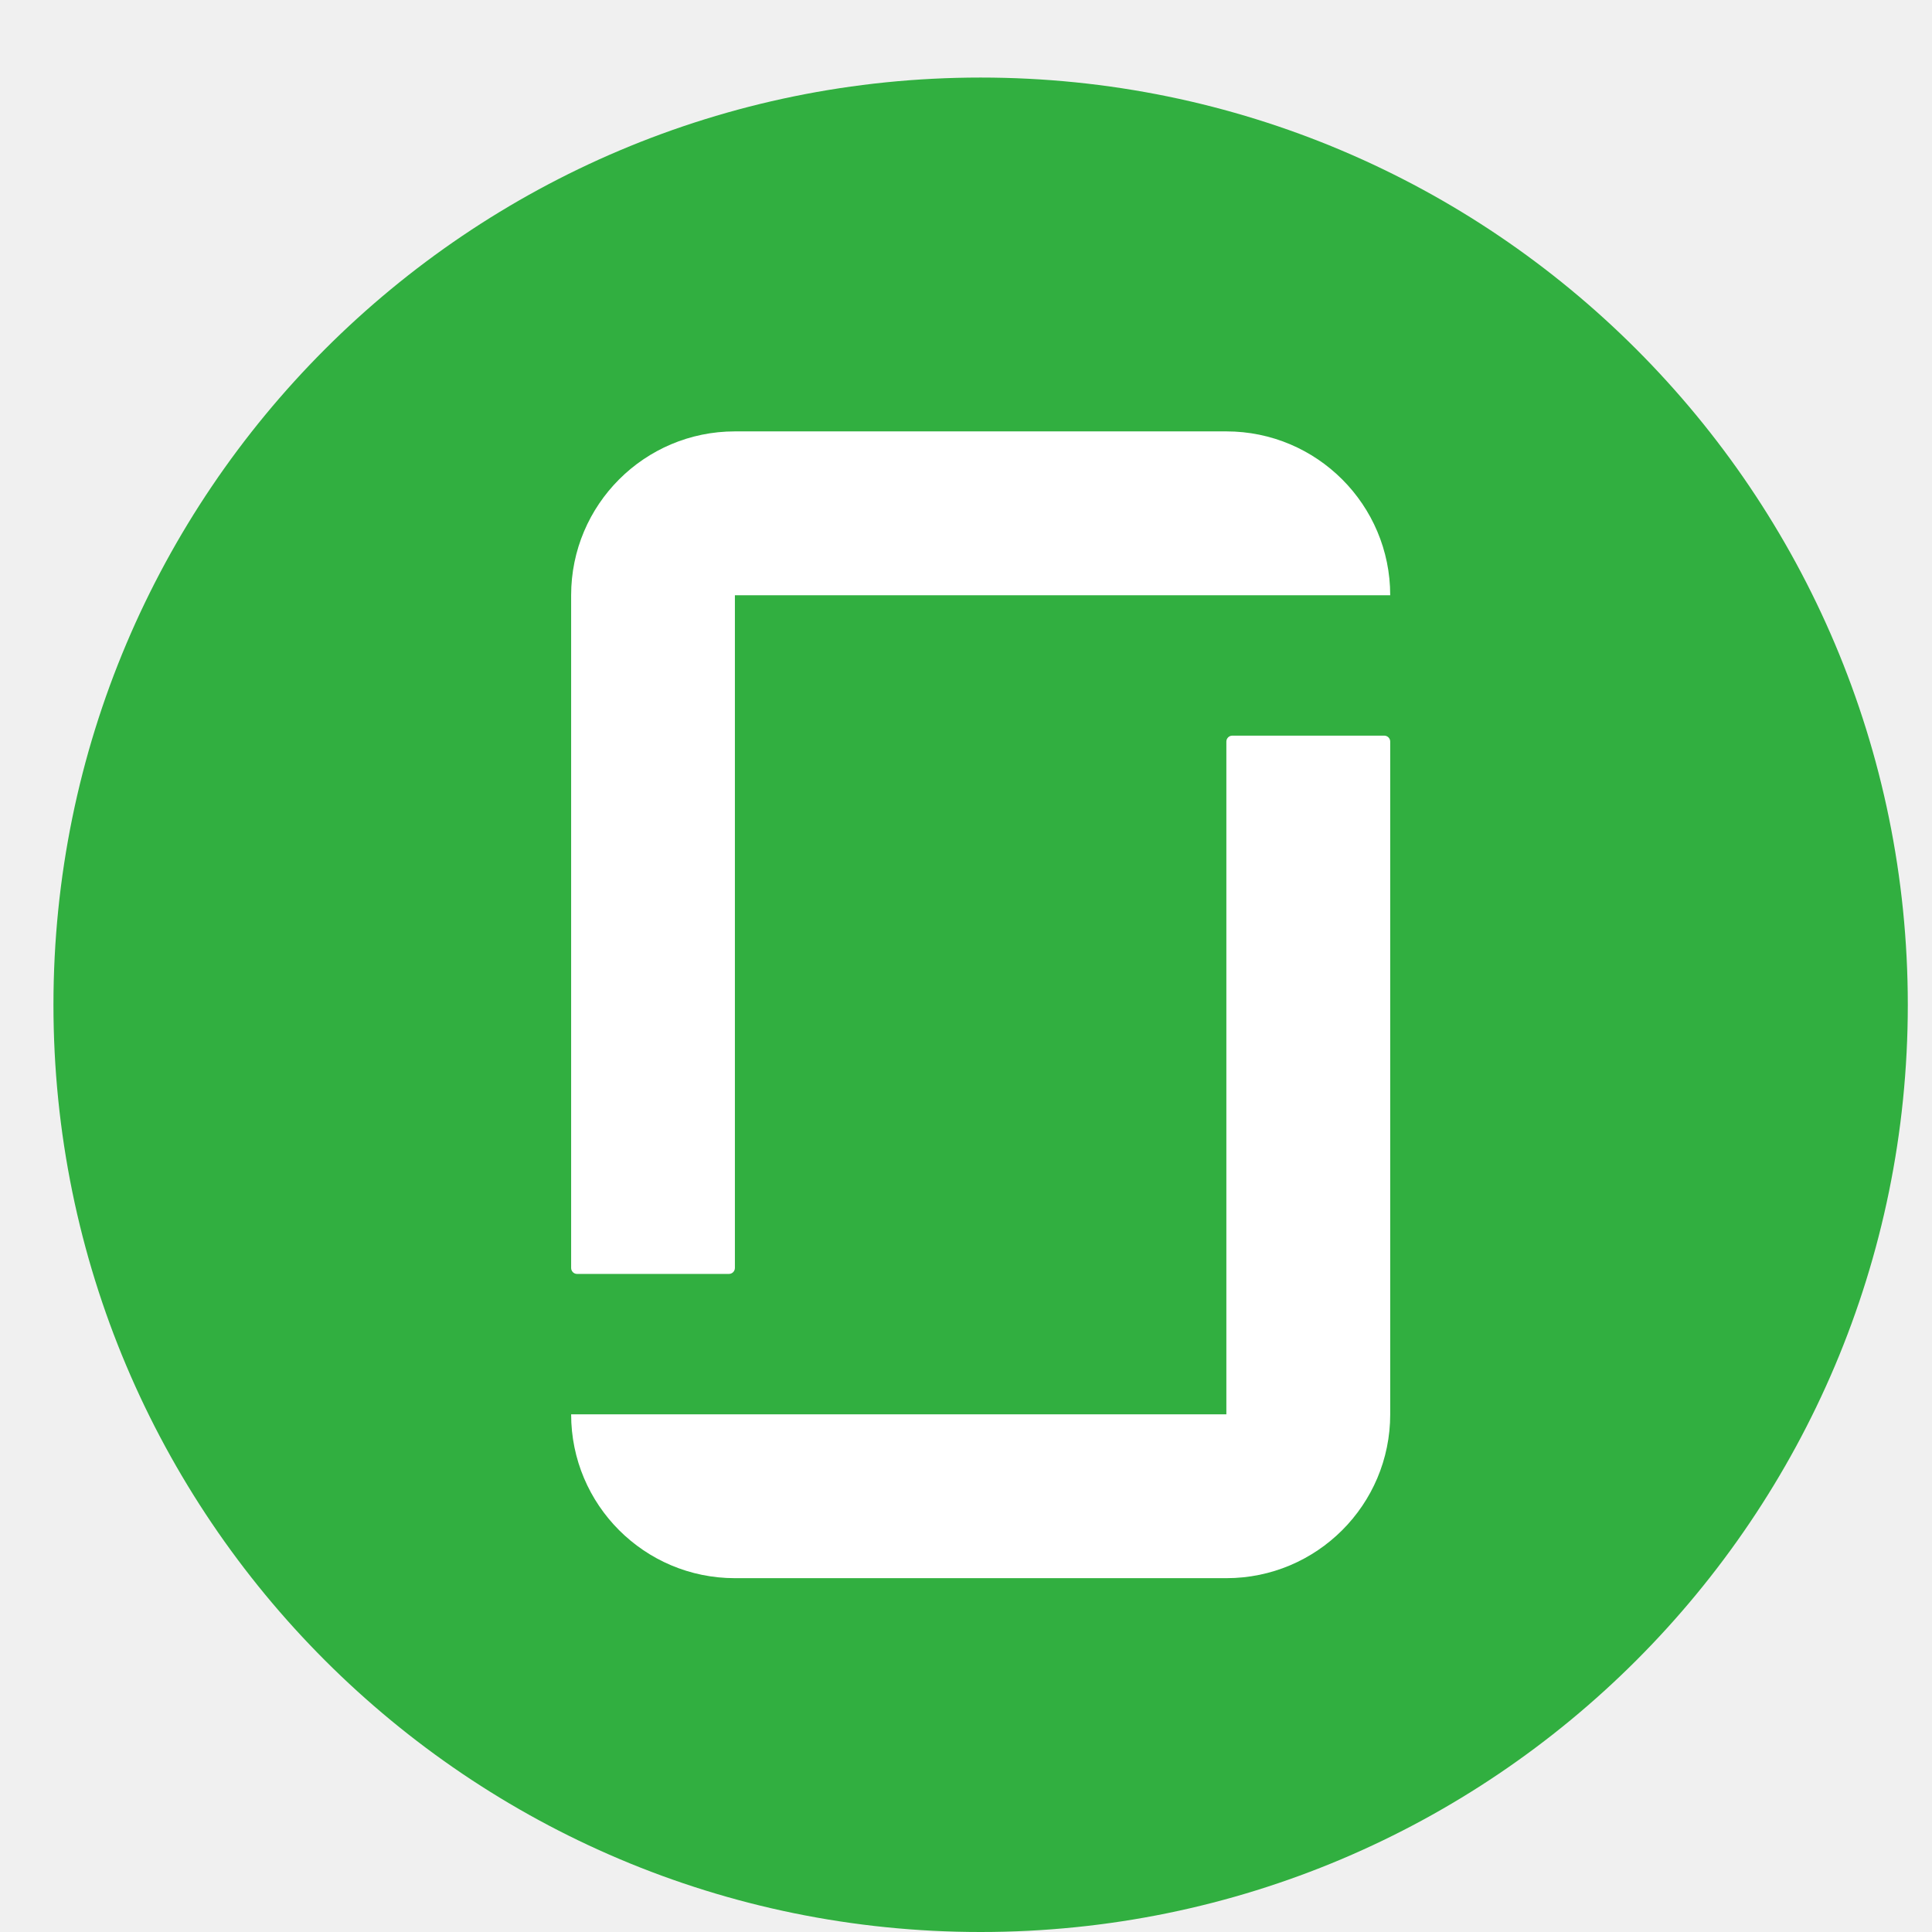
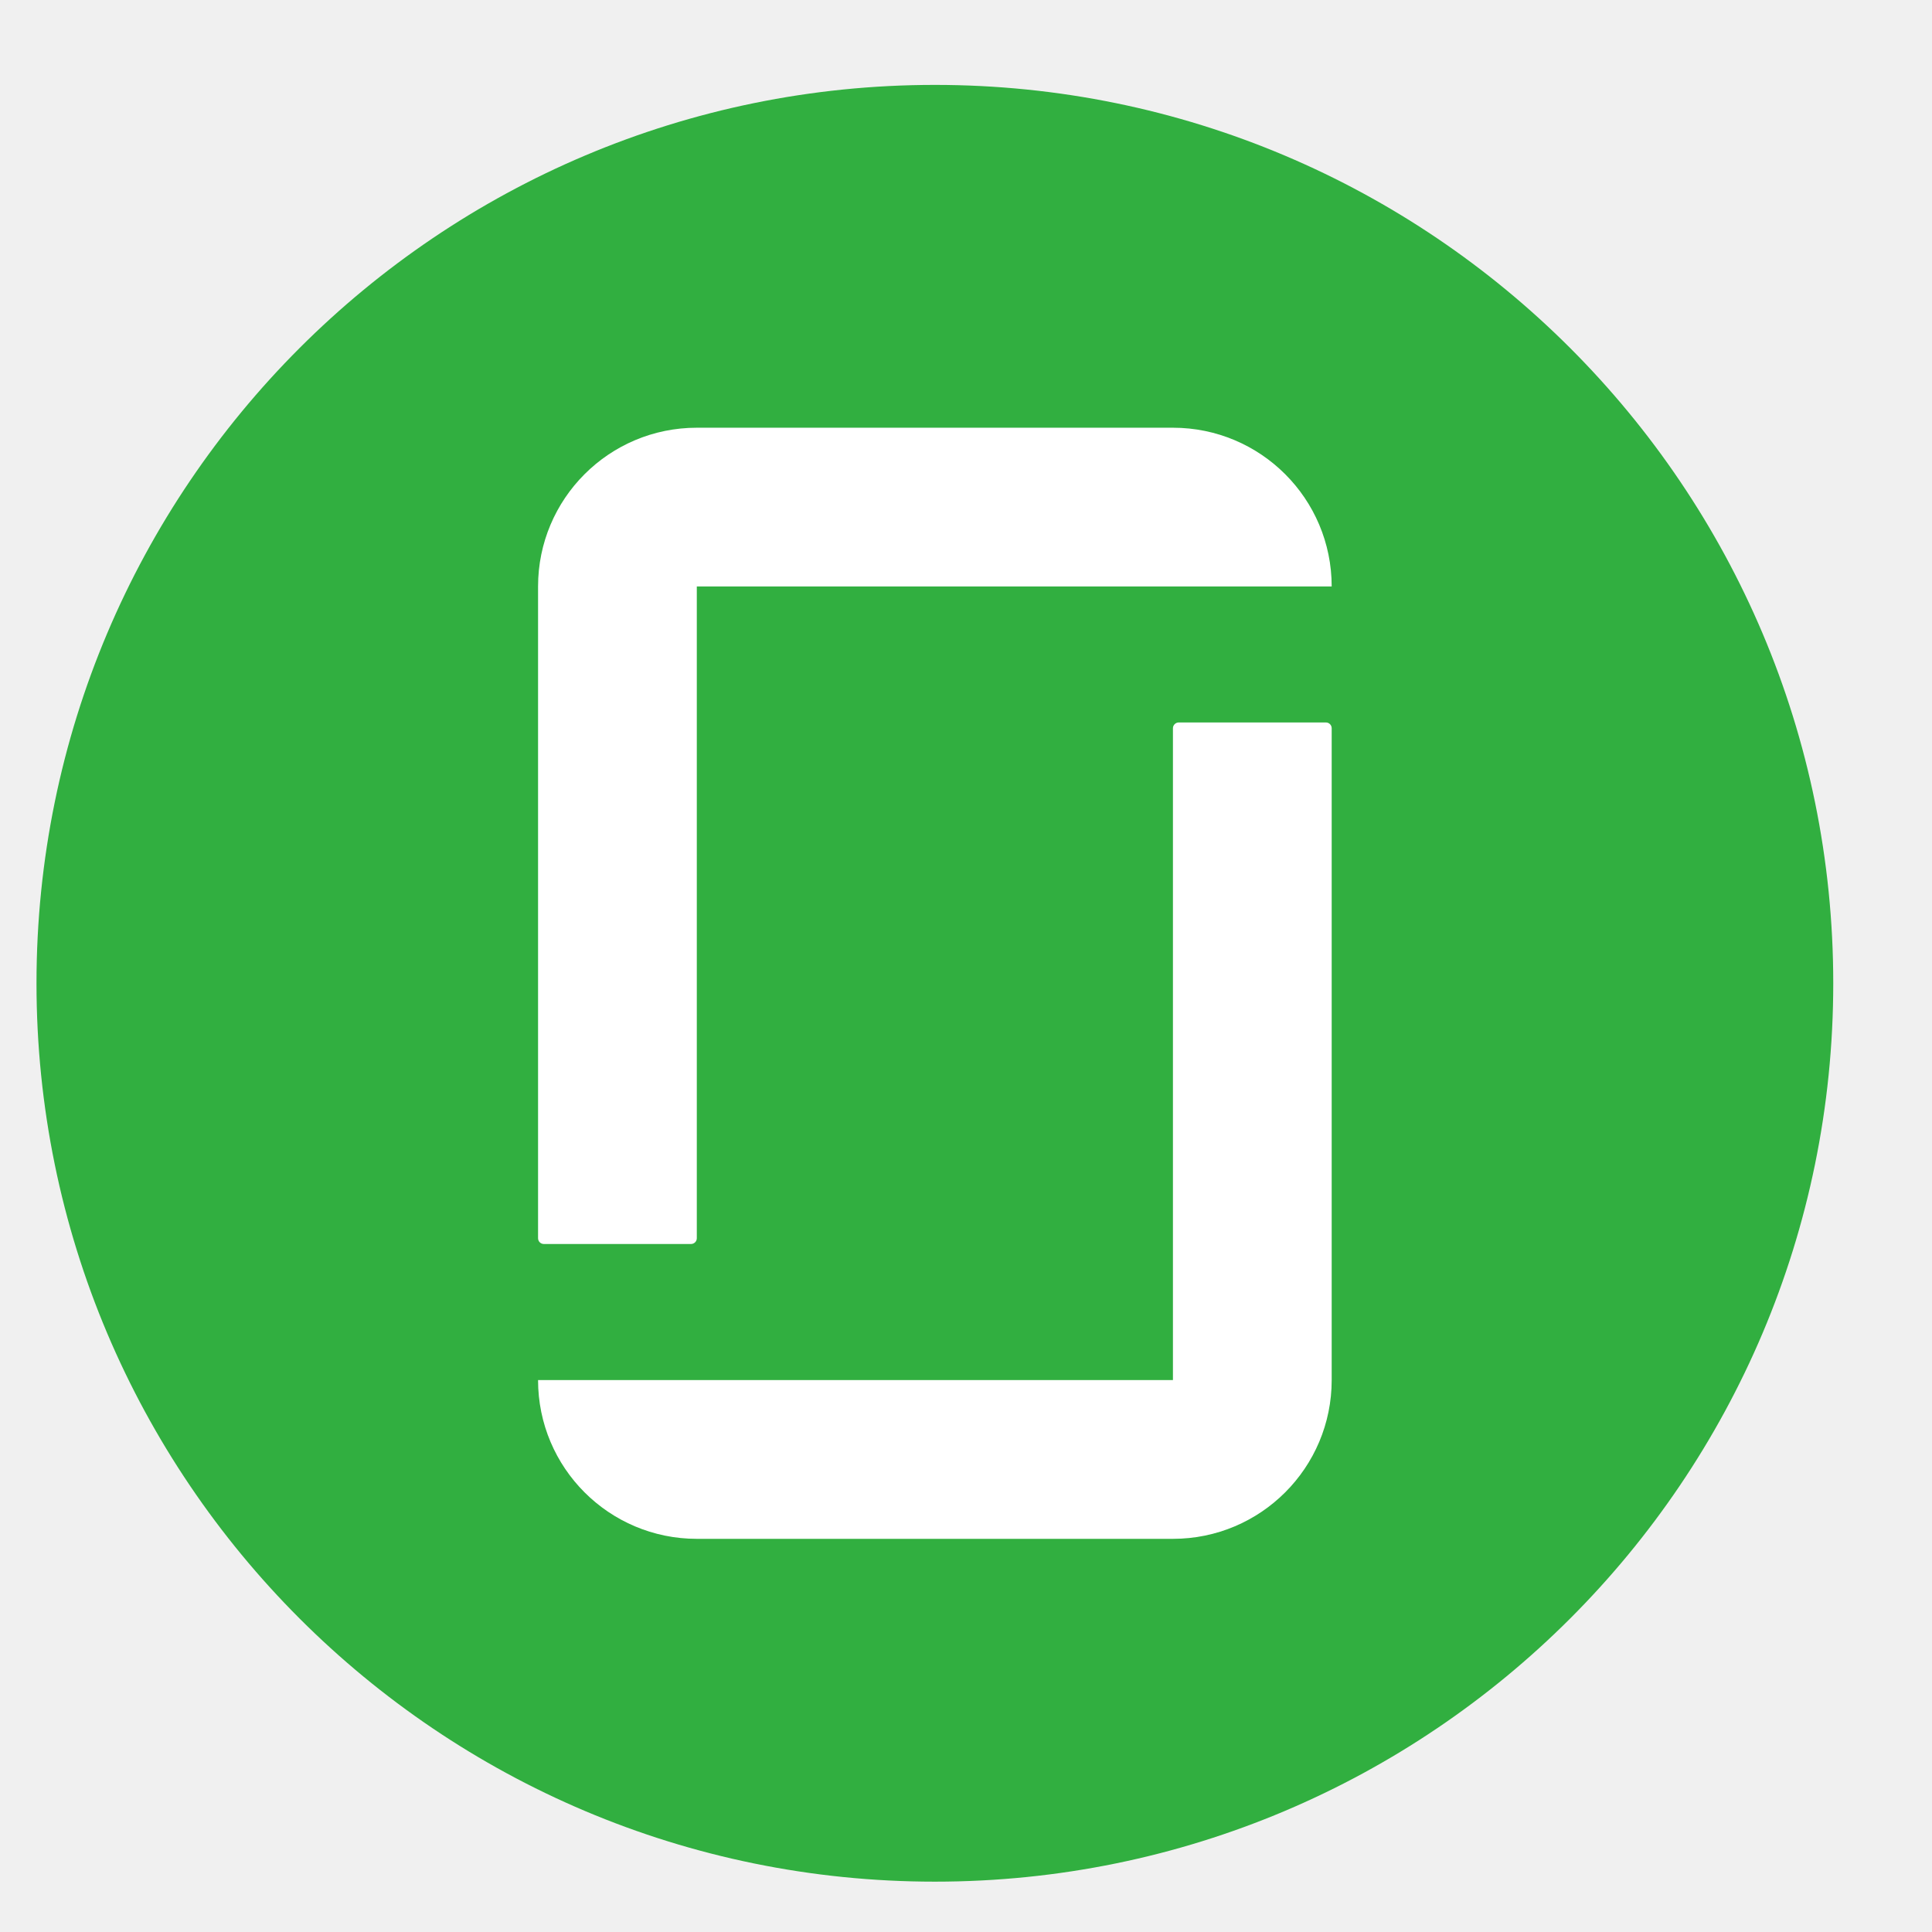
- <svg xmlns="http://www.w3.org/2000/svg" width="21" height="21" viewBox="0 0 21 21" fill="none">
-   <path d="M20.737 10.922C20.737 16.488 16.225 21 10.659 21C5.093 21 0.581 16.488 0.581 10.922C0.581 5.356 5.093 0.843 10.659 0.843C16.225 0.843 20.737 5.356 20.737 10.922Z" fill="#31AF40" />
-   <path fill-rule="evenodd" clip-rule="evenodd" d="M13.33 15.373H6.208C6.208 16.357 7.005 17.154 7.988 17.154H13.33C14.313 17.154 15.111 16.357 15.111 15.373V8.061C15.111 8.025 15.082 7.996 15.046 7.996H13.395C13.359 7.996 13.33 8.025 13.33 8.061V15.373ZM13.33 4.689C14.313 4.689 15.111 5.487 15.111 6.47H7.988V13.782C7.988 13.818 7.959 13.847 7.923 13.847H6.272C6.237 13.847 6.208 13.818 6.208 13.782V6.47C6.208 5.487 7.005 4.689 7.988 4.689H13.33Z" fill="white" />
+ <svg xmlns="http://www.w3.org/2000/svg" width="18" height="18" viewBox="0 0 18 18" fill="none">
+   <path d="M17.08 9.161C17.08 13.784 13.333 17.531 8.71 17.531C4.087 17.531 0.34 13.784 0.34 9.161C0.34 4.538 4.087 0.791 8.71 0.791C13.333 0.791 17.08 4.538 17.08 9.161Z" fill="#31AF40" />
+   <path fill-rule="evenodd" clip-rule="evenodd" d="M10.928 12.858H5.013C5.013 13.675 5.675 14.337 6.492 14.337H10.928C11.745 14.337 12.407 13.675 12.407 12.858V6.785C12.407 6.755 12.383 6.731 12.353 6.731H10.982C10.953 6.731 10.928 6.755 10.928 6.785V12.858ZM10.928 3.985C11.745 3.985 12.407 4.647 12.407 5.464H6.492V11.536C6.492 11.566 6.468 11.59 6.438 11.59H5.067C5.037 11.59 5.013 11.566 5.013 11.536V5.464C5.013 4.647 5.675 3.985 6.492 3.985H10.928Z" fill="white" />
</svg>
